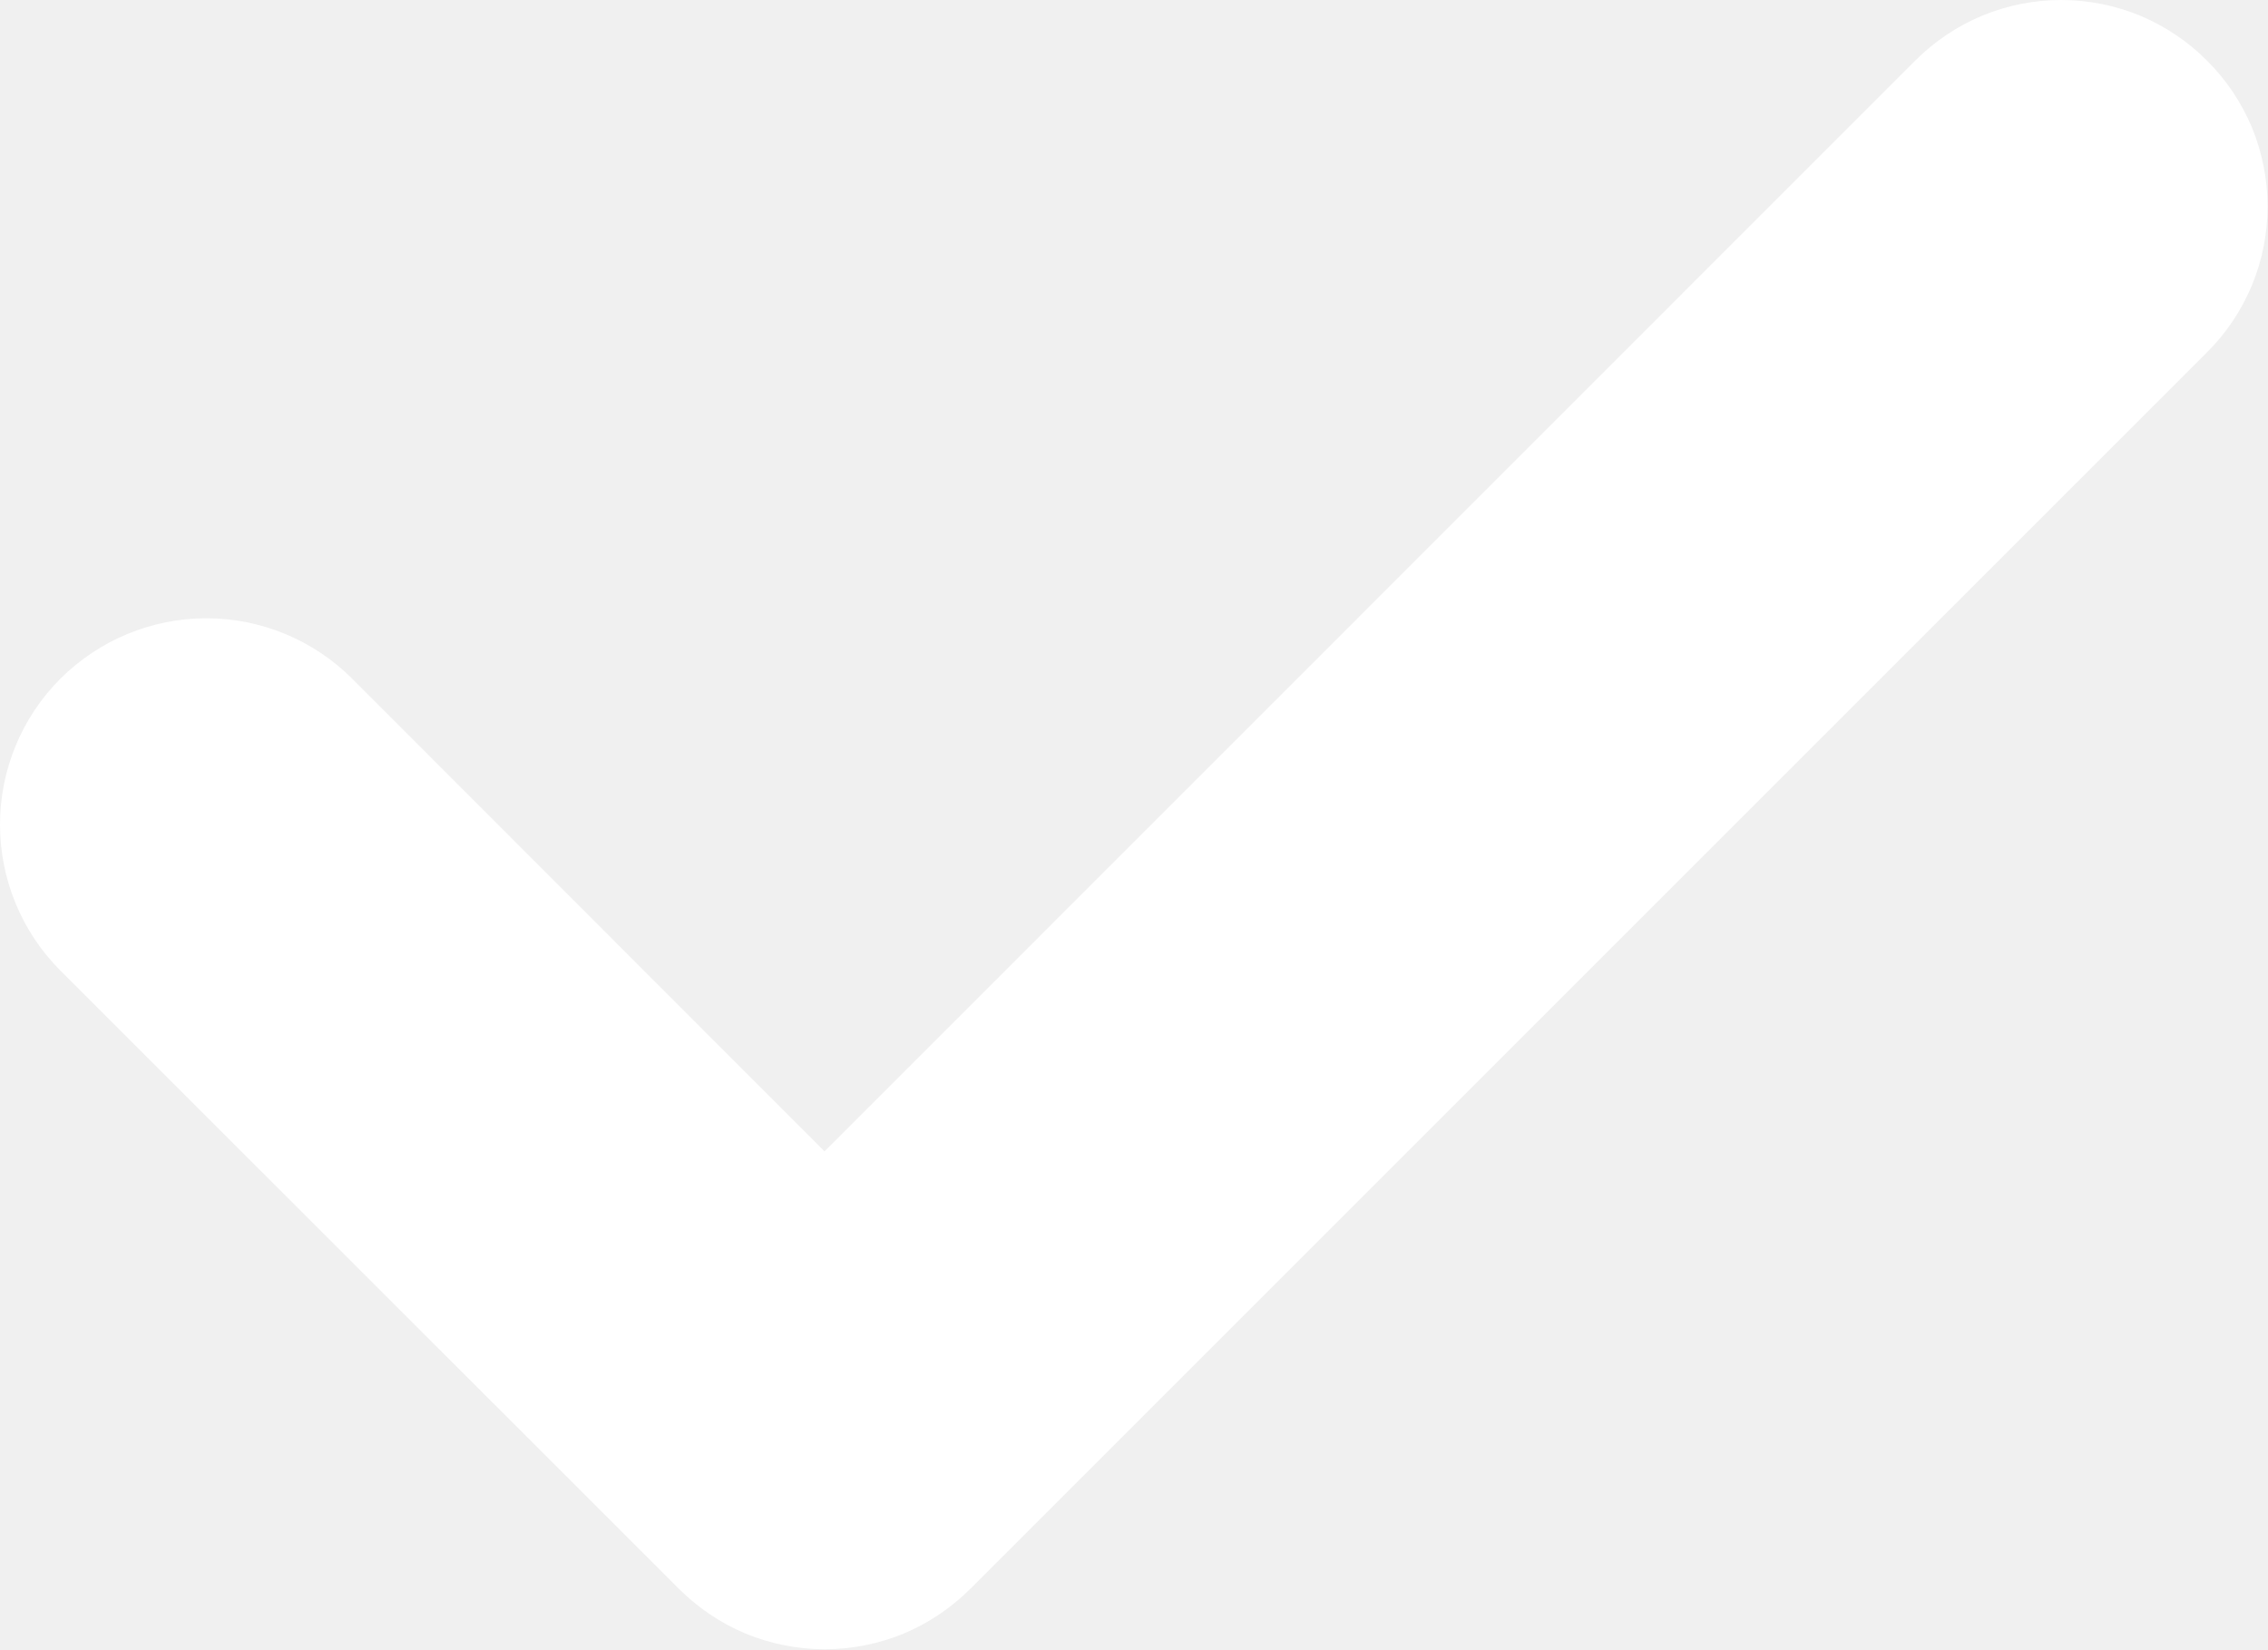
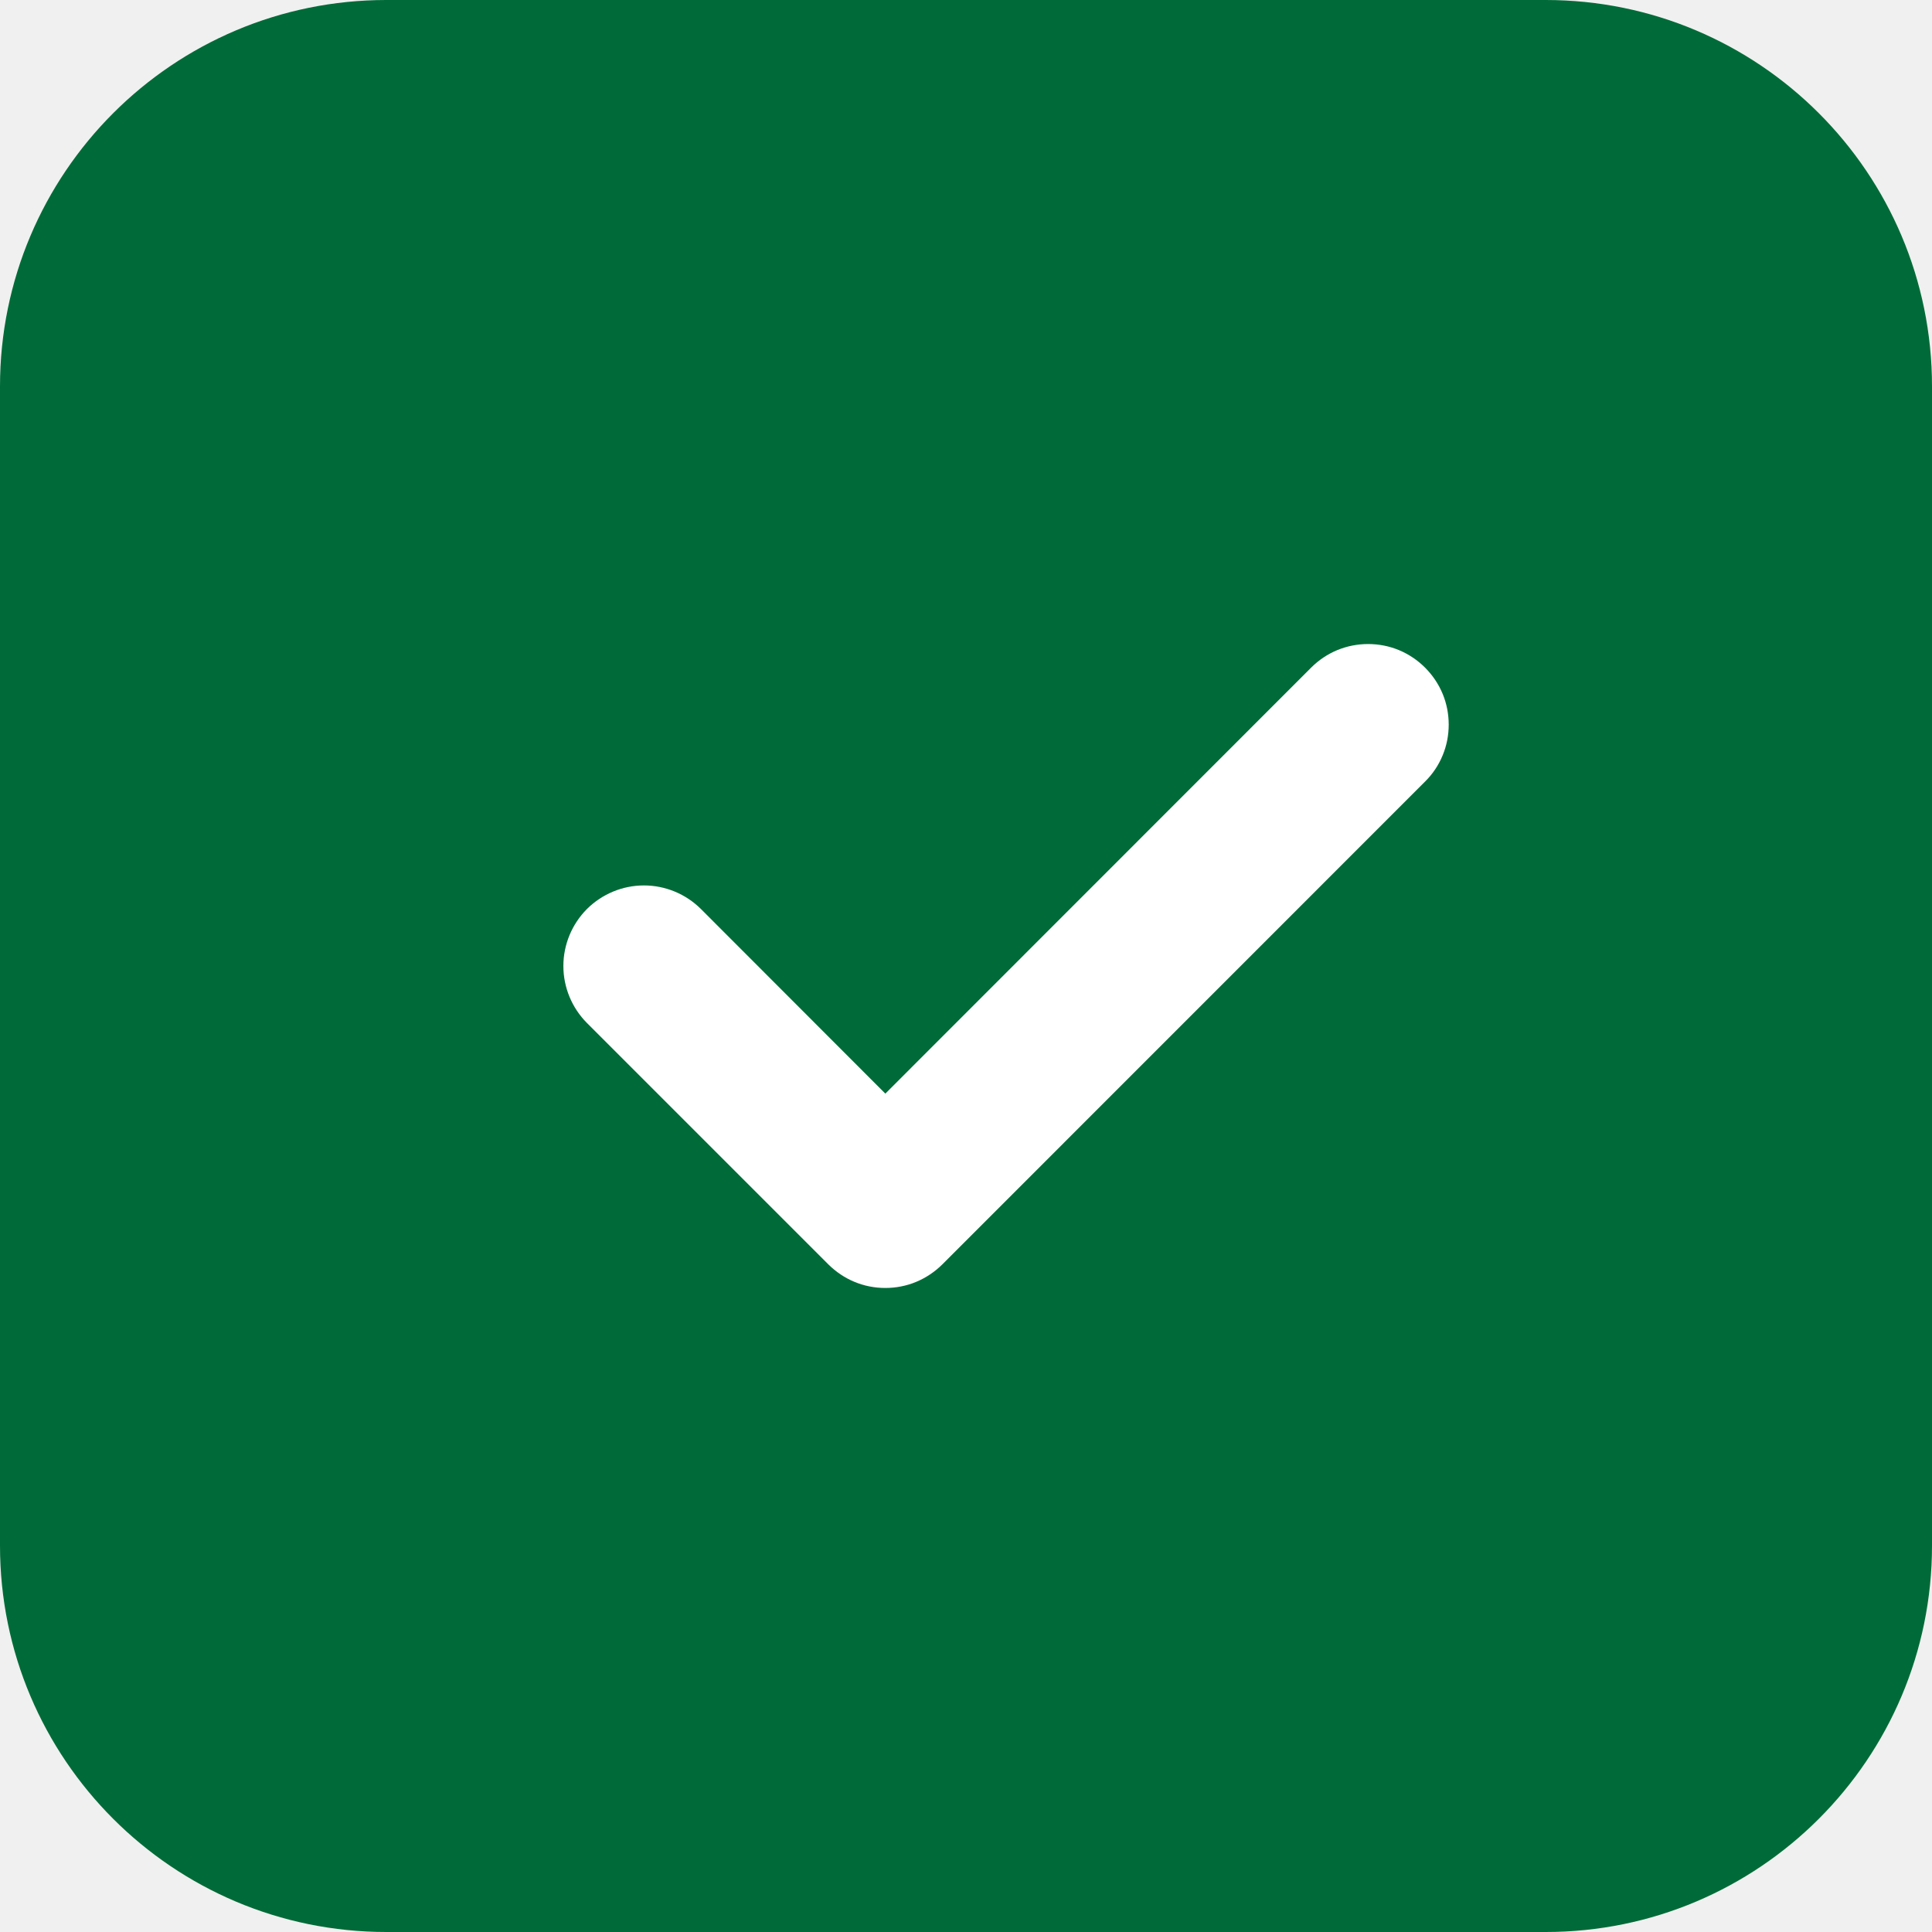
- <svg xmlns="http://www.w3.org/2000/svg" width="11" height="8" viewBox="0 0 11 8" fill="none">
-   <path fill-rule="evenodd" clip-rule="evenodd" d="M10.704 0.294C10.798 0.387 10.871 0.497 10.922 0.618C10.972 0.74 10.998 0.87 10.998 1.001C10.998 1.133 10.972 1.263 10.922 1.384C10.871 1.506 10.798 1.616 10.704 1.709L4.707 7.706C4.614 7.799 4.504 7.873 4.383 7.924C4.261 7.974 4.131 8 3.999 8C3.868 8 3.738 7.974 3.616 7.924C3.495 7.873 3.385 7.799 3.292 7.706L0.293 4.708C0.105 4.52 0 4.265 0 4C0 3.735 0.105 3.48 0.293 3.292C0.481 3.105 0.735 2.999 1.001 2.999C1.266 2.999 1.521 3.105 1.708 3.292L3.999 5.585L9.289 0.294C9.382 0.201 9.492 0.127 9.614 0.076C9.735 0.026 9.865 0 9.997 0C10.128 0 10.258 0.026 10.38 0.076C10.501 0.127 10.612 0.201 10.704 0.294Z" fill="white" />
+ <svg xmlns="http://www.w3.org/2000/svg" width="20" height="20" viewBox="0 0 20 20" fill="none">
+   <path d="M0 4C0 1.791 1.791 0 4 0H16C18.209 0 20 1.791 20 4V16C20 18.209 18.209 20 16 20H4C1.791 20 0 18.209 0 16V4Z" fill="#006B38" />
+   <path fill-rule="evenodd" clip-rule="evenodd" d="M14.752 6.911C14.83 6.989 14.892 7.081 14.934 7.182C14.976 7.283 14.997 7.392 14.997 7.501C14.997 7.611 14.976 7.719 14.934 7.82C14.892 7.922 14.83 8.014 14.752 8.091L9.755 13.089C9.677 13.166 9.585 13.228 9.484 13.27C9.383 13.312 9.274 13.333 9.165 13.333C9.055 13.333 8.947 13.312 8.846 13.27C8.744 13.228 8.653 13.166 8.575 13.089L6.076 10.59C5.92 10.433 5.832 10.221 5.832 10C5.832 9.779 5.92 9.567 6.076 9.41C6.233 9.254 6.445 9.166 6.666 9.166C6.887 9.166 7.099 9.254 7.256 9.41L9.165 11.321L13.573 6.911C13.65 6.834 13.742 6.772 13.843 6.73C13.945 6.688 14.053 6.667 14.163 6.667C14.272 6.667 14.381 6.688 14.482 6.73C14.583 6.772 14.675 6.834 14.752 6.911Z" fill="white" />
</svg>
